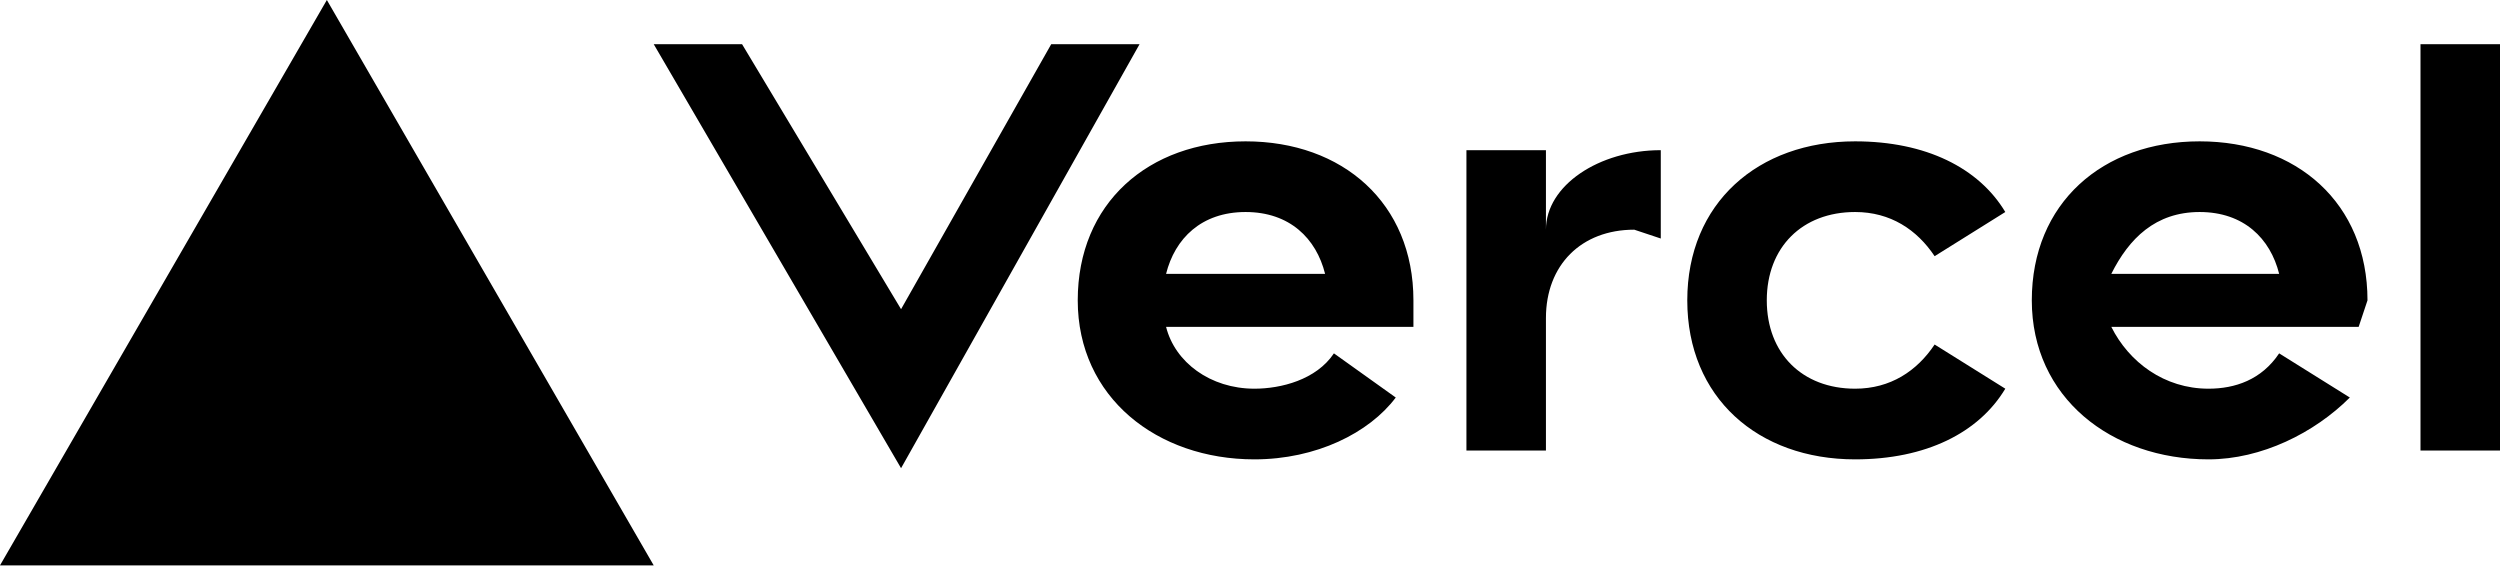
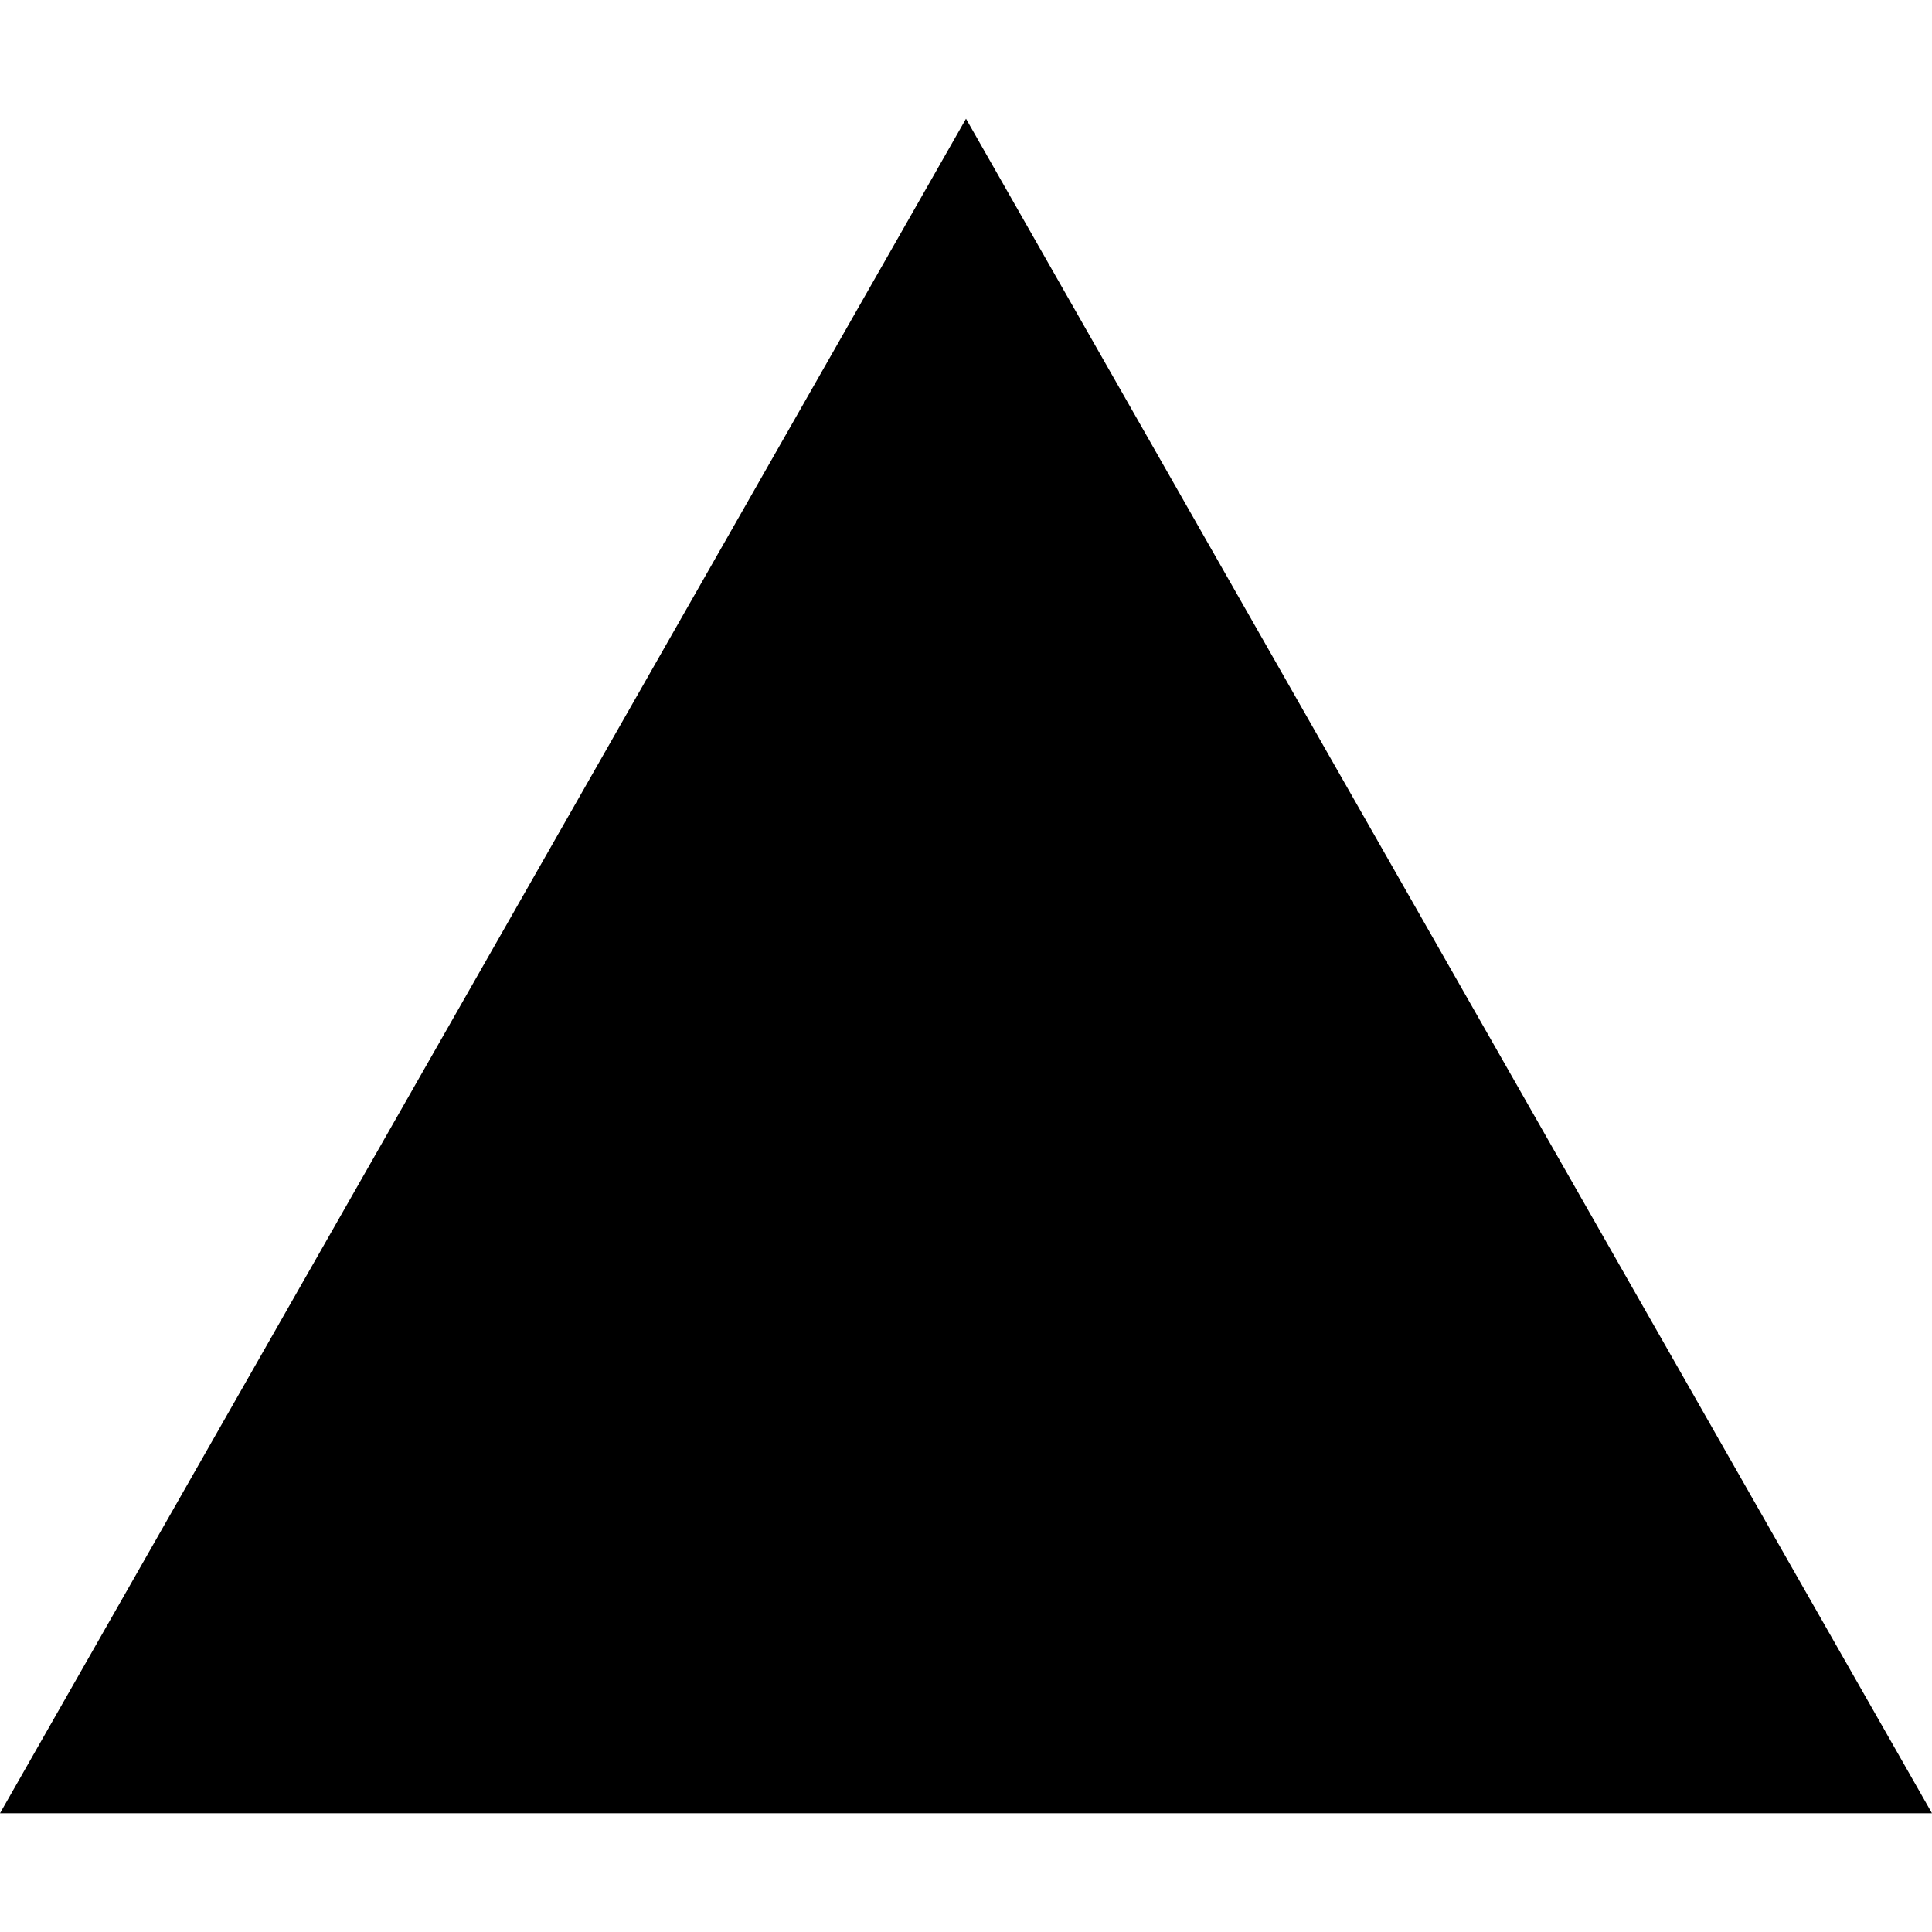
- <svg xmlns="http://www.w3.org/2000/svg" fill="none" viewBox="0 0 283 64">
-   <path fill="black" d="M141 16c-11 0-19 7-19 18s9 18 20 18c7 0 13-3 16-7l-7-5c-2 3-6 4-9 4-5 0-9-3-10-7h28v-3c0-11-8-18-19-18zm-9 15c1-4 4-7 9-7s8 3 9 7h-18zm117-15c-11 0-19 7-19 18s9 18 20 18c6 0 12-3 16-7l-8-5c-2 3-5 4-8 4-5 0-9-3-11-7h28l1-3c0-11-8-18-19-18zm-10 15c2-4 5-7 10-7s8 3 9 7h-19zm-39 3c0 6 4 10 10 10 4 0 7-2 9-5l8 5c-3 5-9 8-17 8-11 0-19-7-19-18s8-18 19-18c8 0 14 3 17 8l-8 5c-2-3-5-5-9-5-6 0-10 4-10 10zm83-29v46h-9V5h9zM37 0l37 64H0L37 0zm92 5-27 48L74 5h10l18 30 17-30h10zm59 12v10l-3-1c-6 0-10 4-10 10v15h-9V17h9v9c0-5 6-9 13-9z" />
+ <svg xmlns="http://www.w3.org/2000/svg" stroke="currentColor" fill="currentColor" stroke-width="0" role="img" viewBox="0 0 24 24" height="20" width="20">
+   <path d="M24 22.525H0l12-21.05 12 21.05z" />
</svg>
